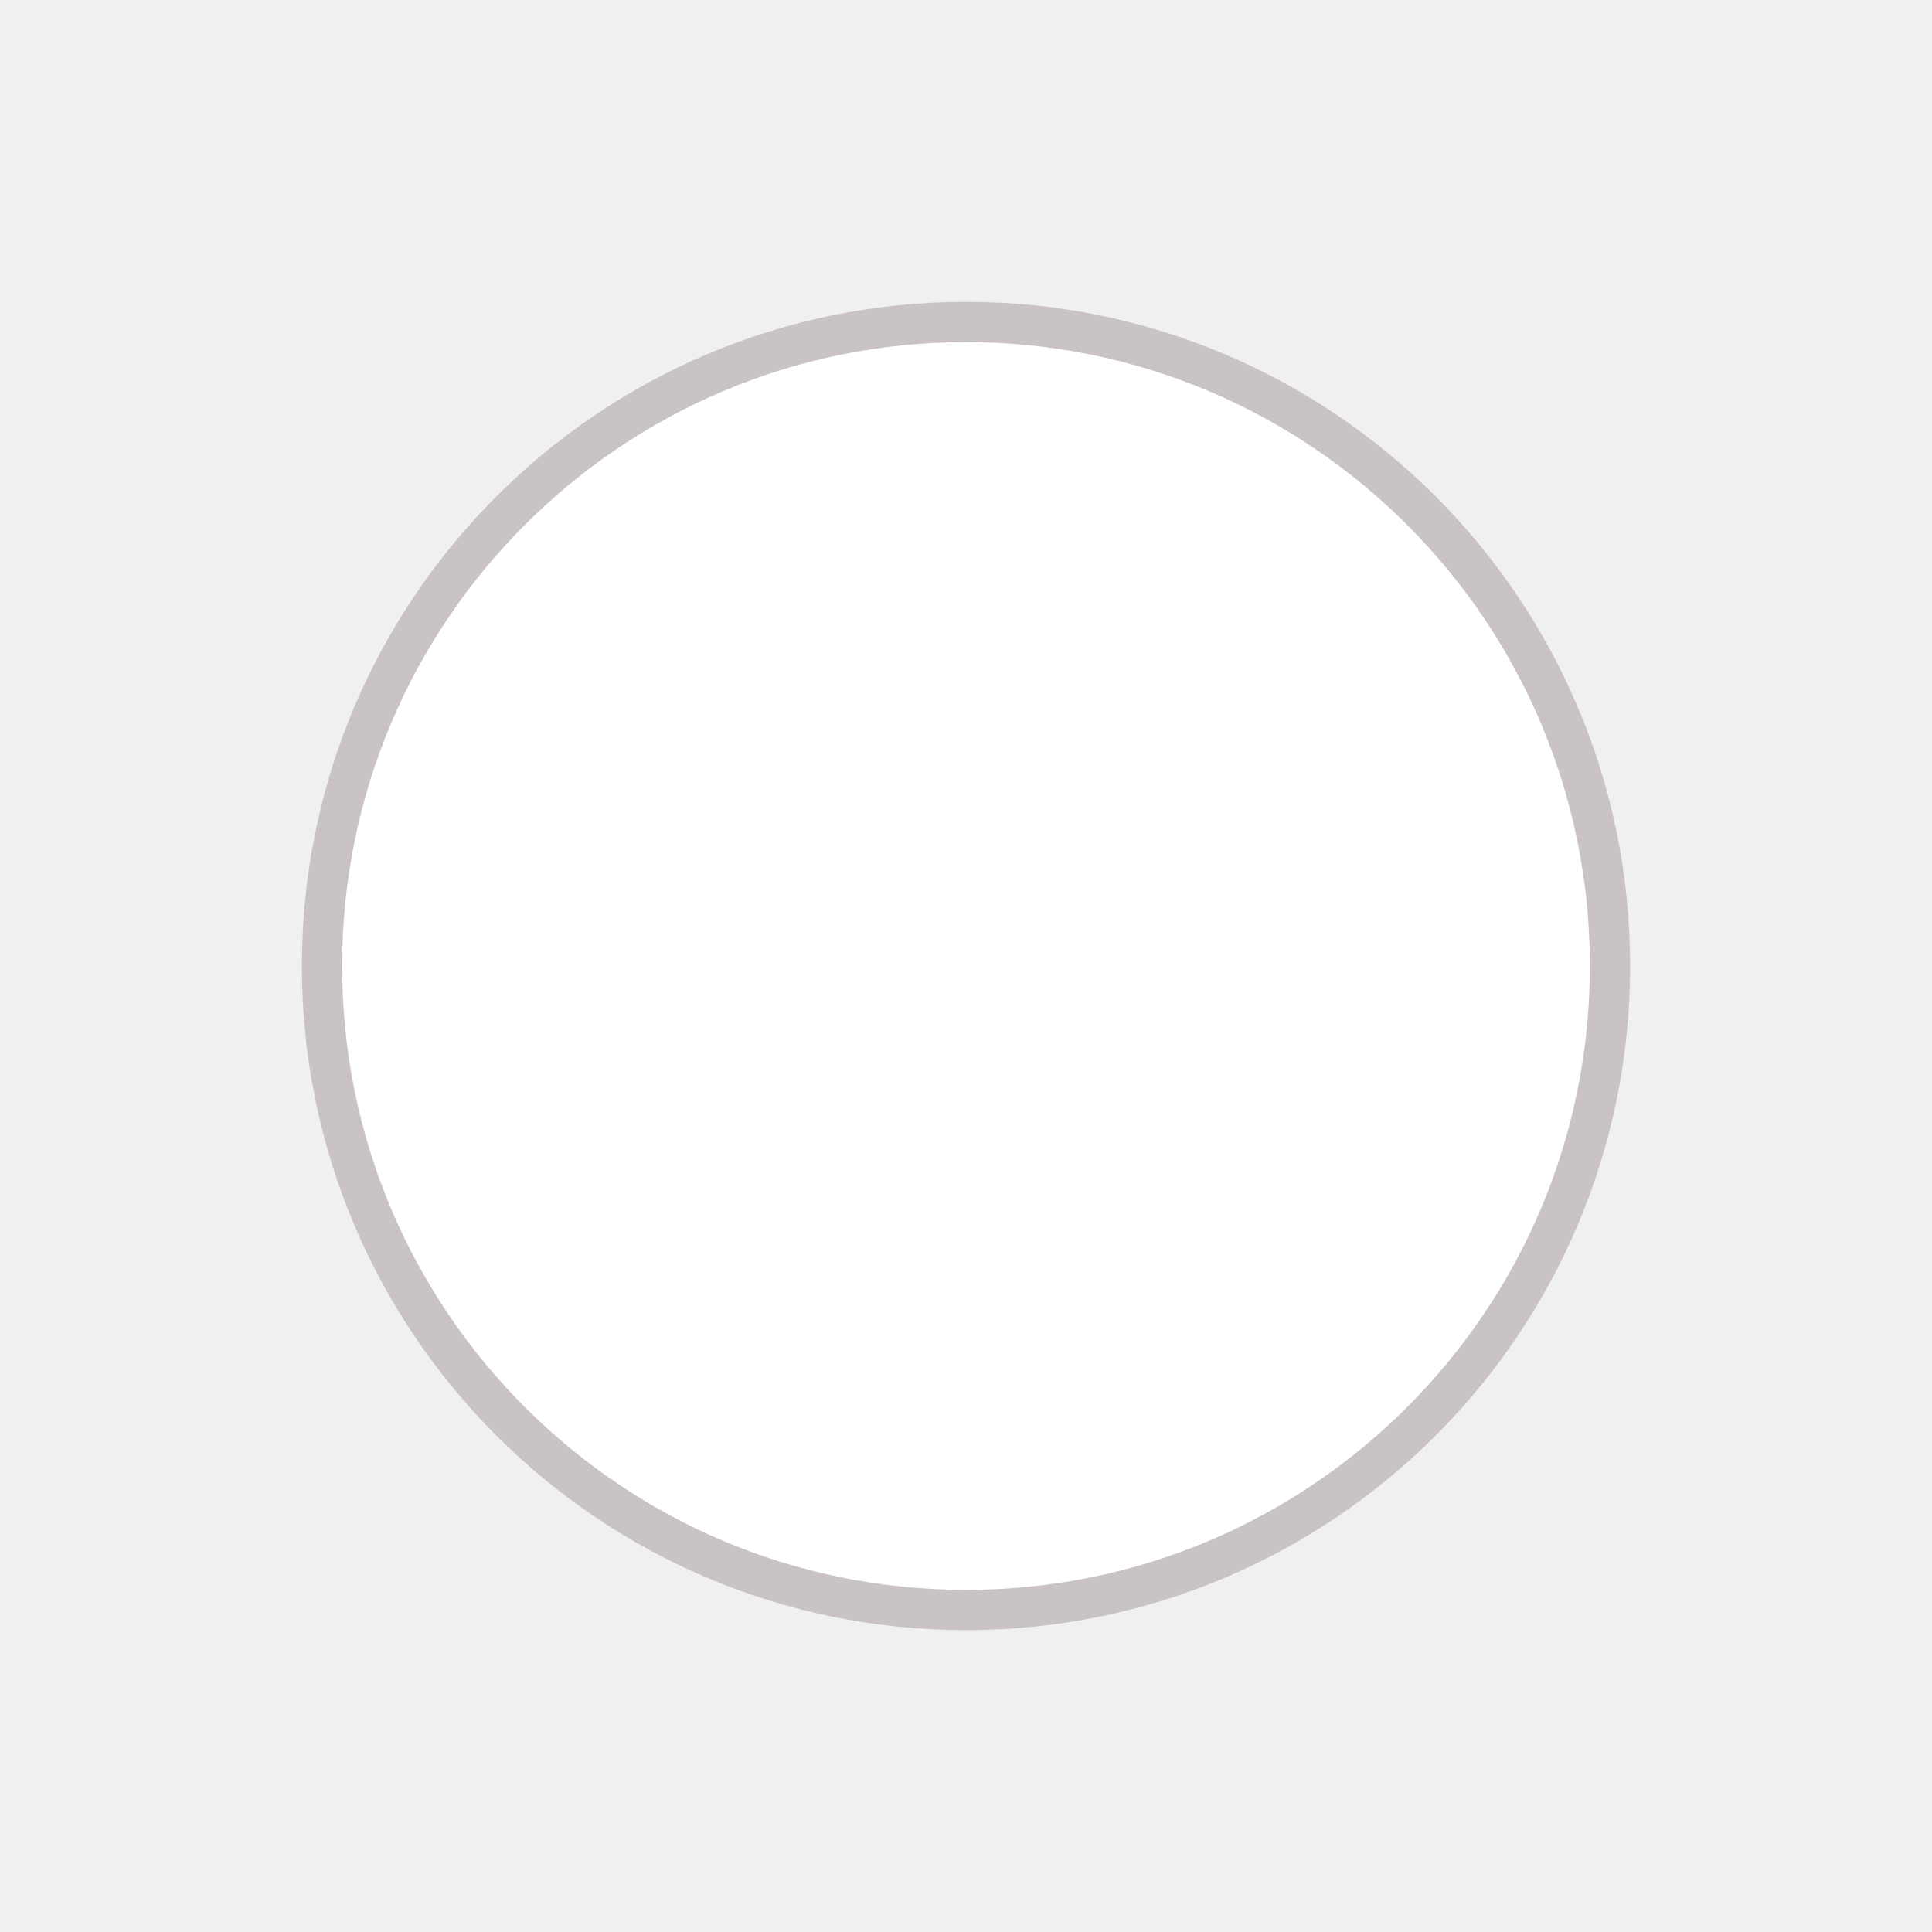
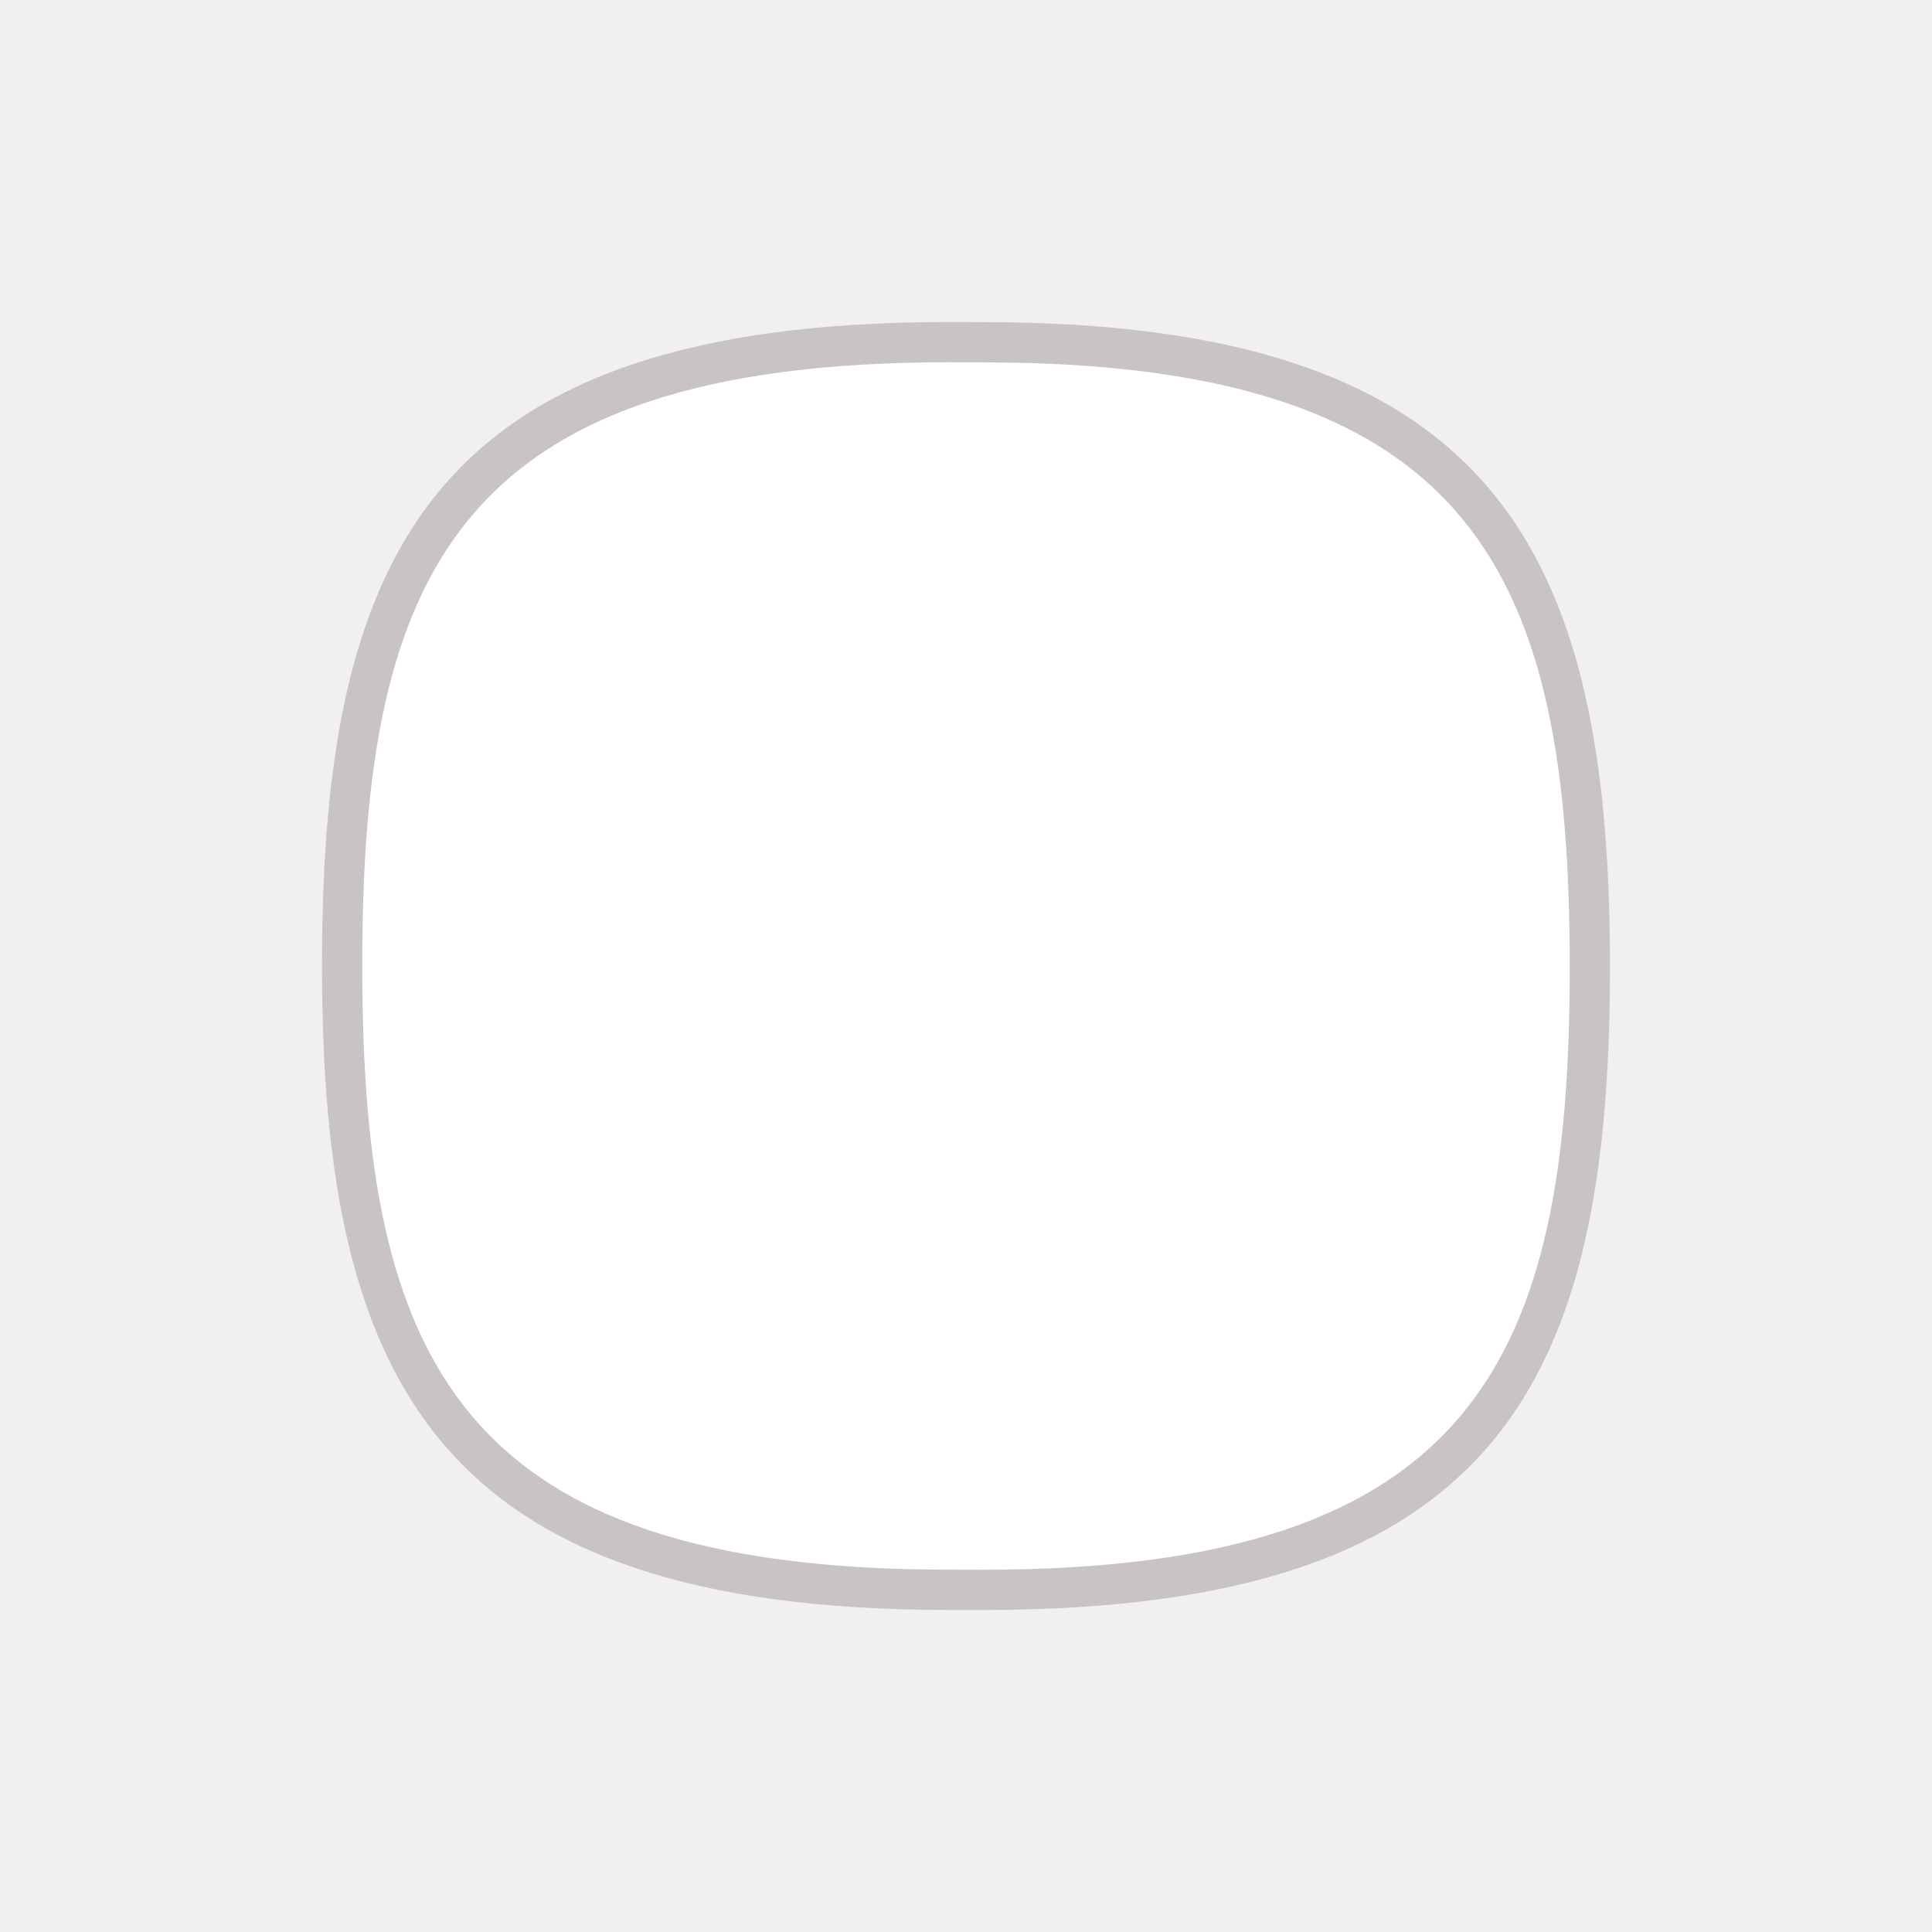
<svg xmlns="http://www.w3.org/2000/svg" version="1.1" id="icon-m-common-white-layer" x="0px" y="0px" width="48px" height="48px" viewBox="0 0 48 48" style="enable-background:new 0 0 48 48;" xml:space="preserve">
  <g id="icon-m-common-white">
    <rect style="fill:none;" width="48" height="48" />
-     <circle style="fill:#FFFFFF;stroke:#C9C3C3;" cx="24" cy="24" r="16" />
+     <g>
+       <path style="fill:#FFFFFF;" d="M23.581,39.498c-12.613,0-15.081-5.69-15.081-15.52C8.5,13.94,10.903,8.5,23.58,8.5l0.835,0.003    c12.617,0,15.084,5.691,15.084,15.521c0,10.037-2.403,15.476-15.083,15.476h0.001L23.581,39.498z" />
+       <path style="fill:#C9C3C3;" d="M23.58,9L23.58,9l0.837,0.003C36.676,9.003,39,14.282,39,24.024C39,33.736,36.676,39,24.42,39    l-0.84-0.002C11.324,38.998,9,33.72,9,23.979C9,14.264,11.324,9,23.58,9 M23.58,8C10.785,8,8,13.621,8,23.979    c0,10.381,2.863,16.02,15.58,16.02L24.417,40C37.215,40,40,34.381,40,24.024c0-10.384-2.863-16.021-15.583-16.021L23.58,8L23.58,8    z" />
+     </g>
  </g>
</svg>
